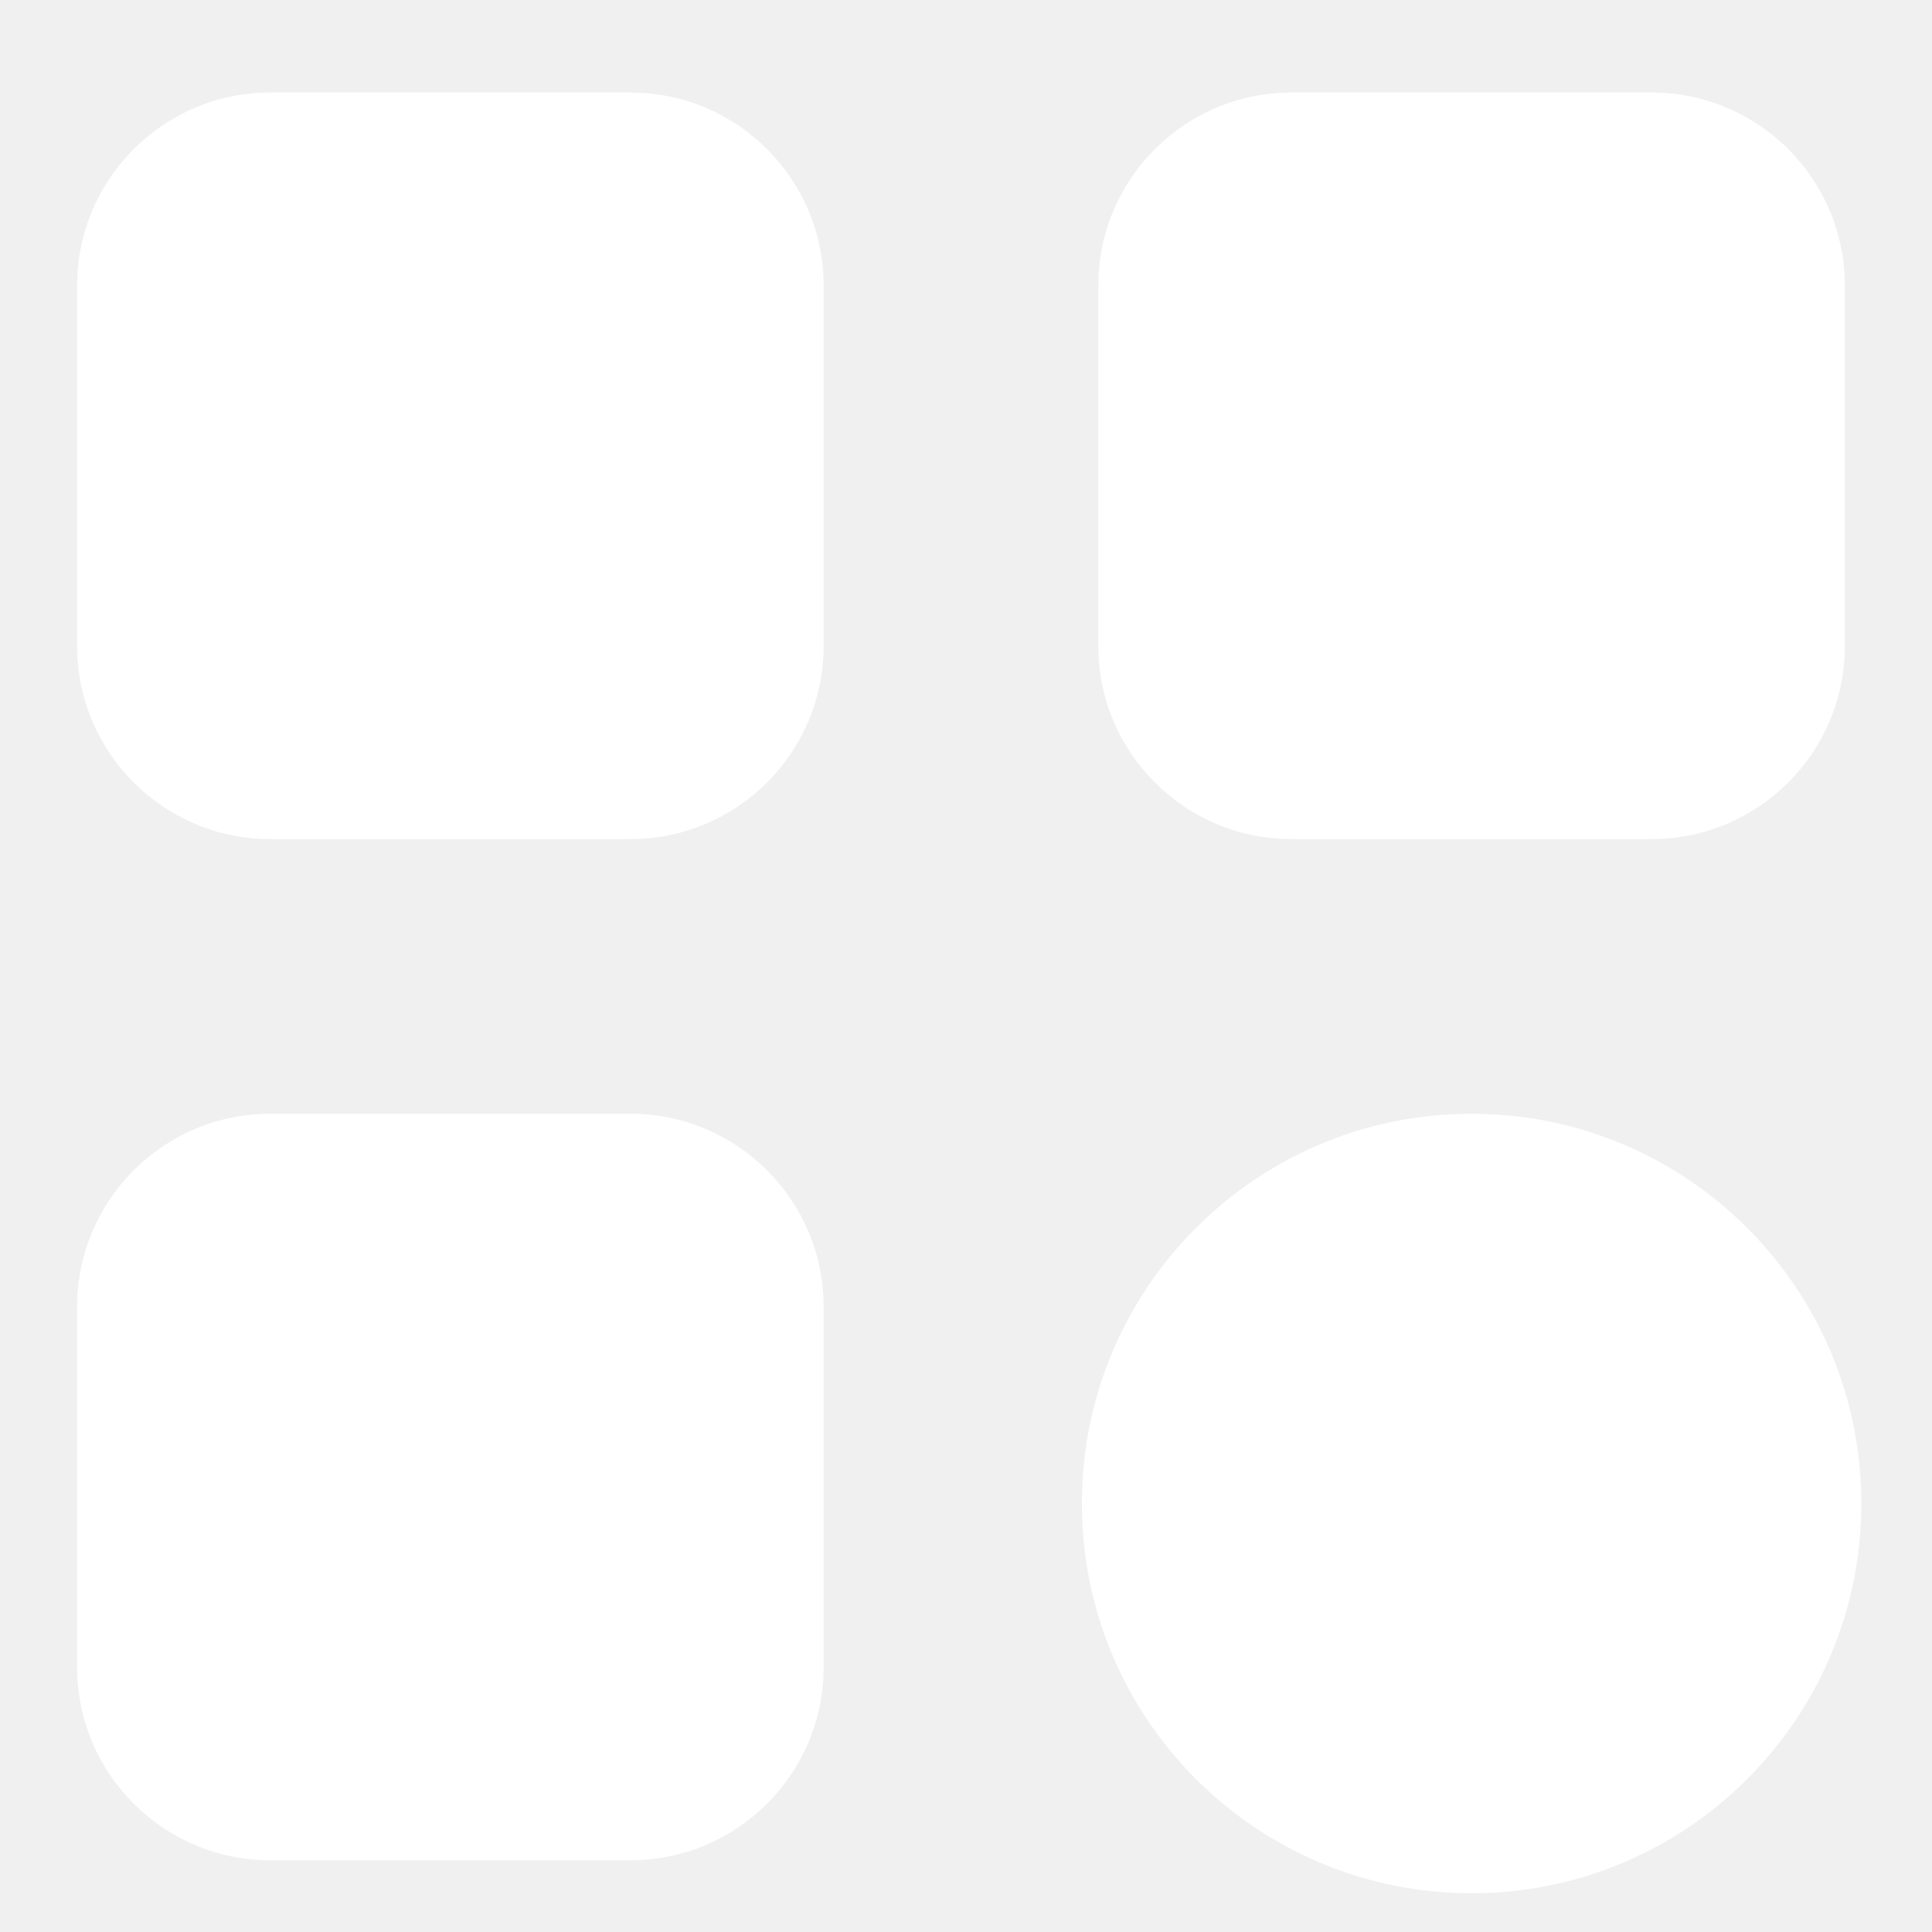
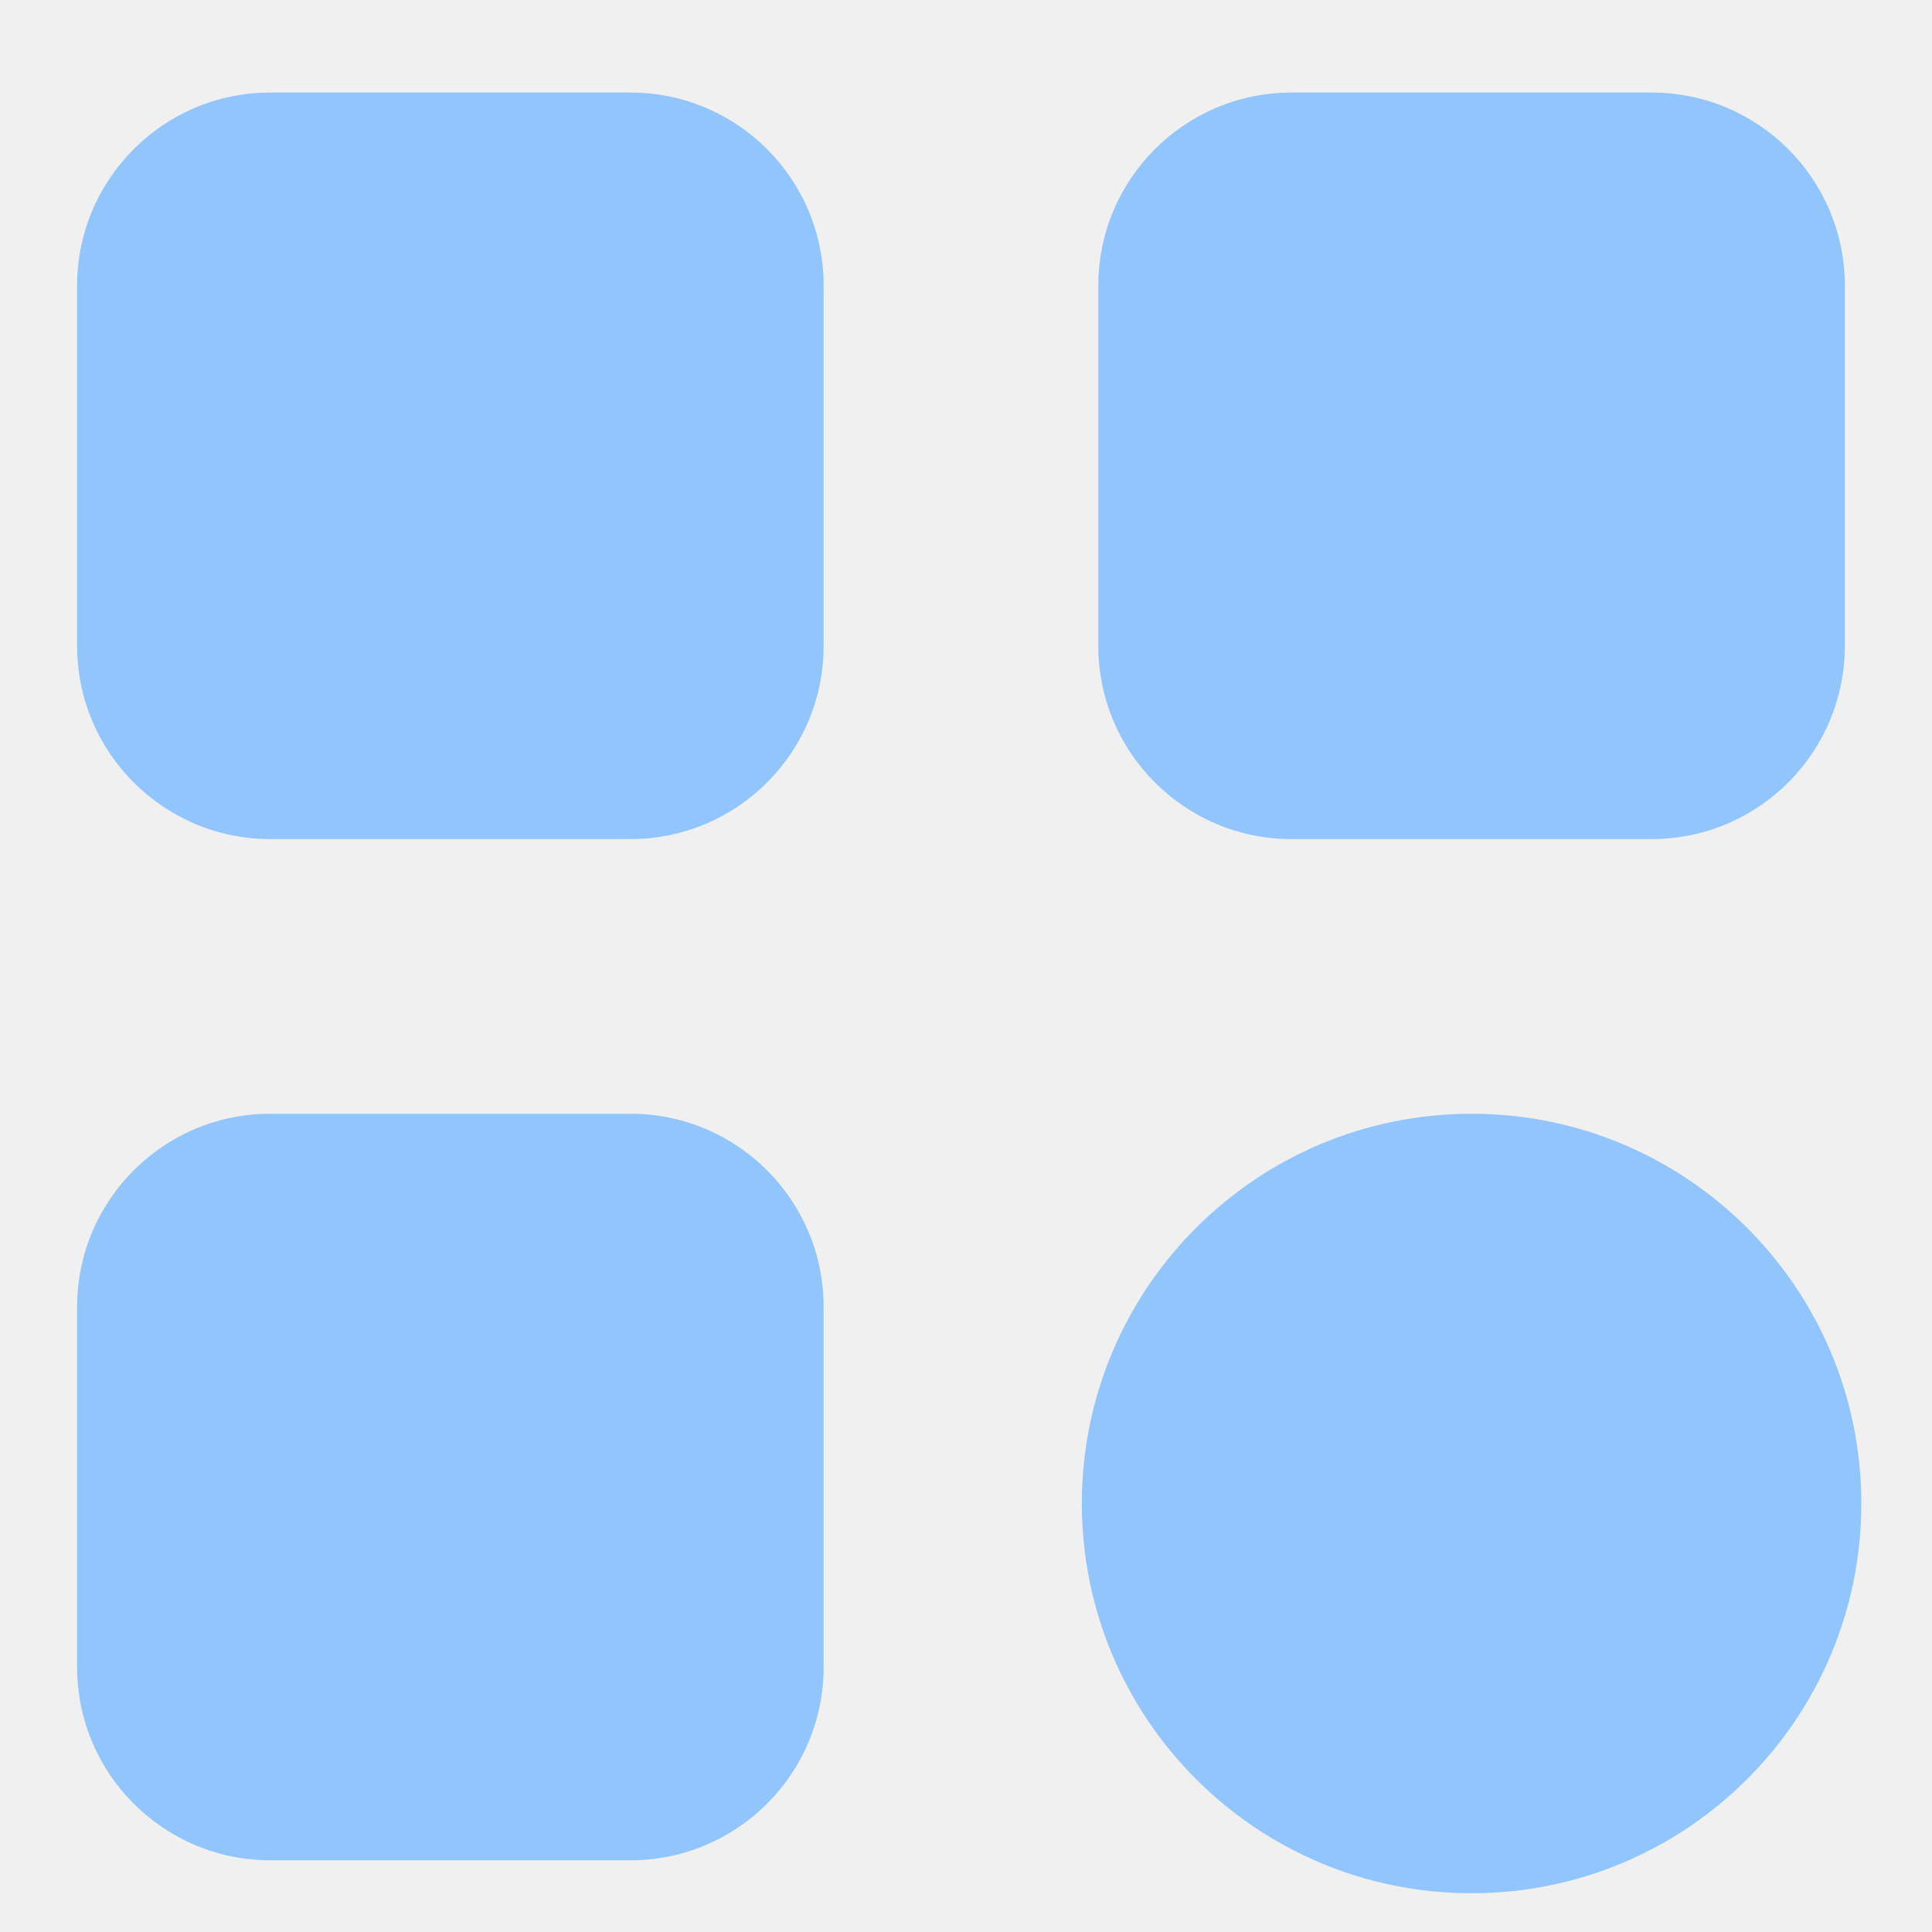
- <svg xmlns="http://www.w3.org/2000/svg" width="100mm" height="100mm" viewBox="0 0 100 100" version="1.1" id="svg128">
+ <svg xmlns="http://www.w3.org/2000/svg" width="100mm" height="100mm" viewBox="0 0 100 100" version="1.1" id="svg128" style="fill:#93c5fd">
  <defs id="defs125" />
  <g id="layer1">
-     <circle style="fill:#ffffff;fill-rule:evenodd;stroke-width:0.199" id="path176" cx="76.169" cy="77.821" r="20.173" />
-     <rect style="fill:#ffffff;stroke-width:0.22" id="rect302" width="38.641" height="38.641" x="3.991" y="57.647" ry="10" rx="10" />
-     <rect style="fill:#ffffff;stroke-width:0.22" id="rect302-4" width="38.641" height="38.641" x="3.991" y="4.79" ry="10" rx="10" />
-     <rect style="fill:#ffffff;stroke-width:0.22" id="rect302-8" width="38.641" height="38.641" x="56.848" y="4.79" ry="10" rx="10" />
+     <circle style="fill-rule:evenodd;stroke-width:0.199" id="path176" cx="76.169" cy="77.821" r="20.173" />
+     <rect style="stroke-width:0.22" id="rect302" width="38.641" height="38.641" x="3.991" y="57.647" ry="10" rx="10" />
+     <rect style="stroke-width:0.22" id="rect302-4" width="38.641" height="38.641" x="3.991" y="4.79" ry="10" rx="10" />
+     <rect style="stroke-width:0.22" id="rect302-8" width="38.641" height="38.641" x="56.848" y="4.79" ry="10" rx="10" />
    <rect style="fill:none;stroke-width:0.265" id="rect1587" width="174.283" height="143.104" x="17.188" y="70.353" rx="10" ry="10" />
    <rect style="fill:none;stroke-width:0.265" id="rect1737" width="160.692" height="155.895" x="17.188" y="70.353" rx="10" ry="9.187" />
    <rect style="fill:none;stroke-width:0.265" id="rect1742" width="129.519" height="133.916" x="36.369" y="79.54" rx="10" ry="9.187" />
    <rect style="fill:none;stroke-width:0.265" id="rect1747" width="5.59" height="27.182" x="150.299" y="186.275" rx="10" ry="9.187" />
    <rect style="fill:none;stroke-width:0.188" id="rect1749" width="91.773" height="93.188" x="3.991" y="4.79" rx="10" ry="9.187" />
  </g>
</svg>
